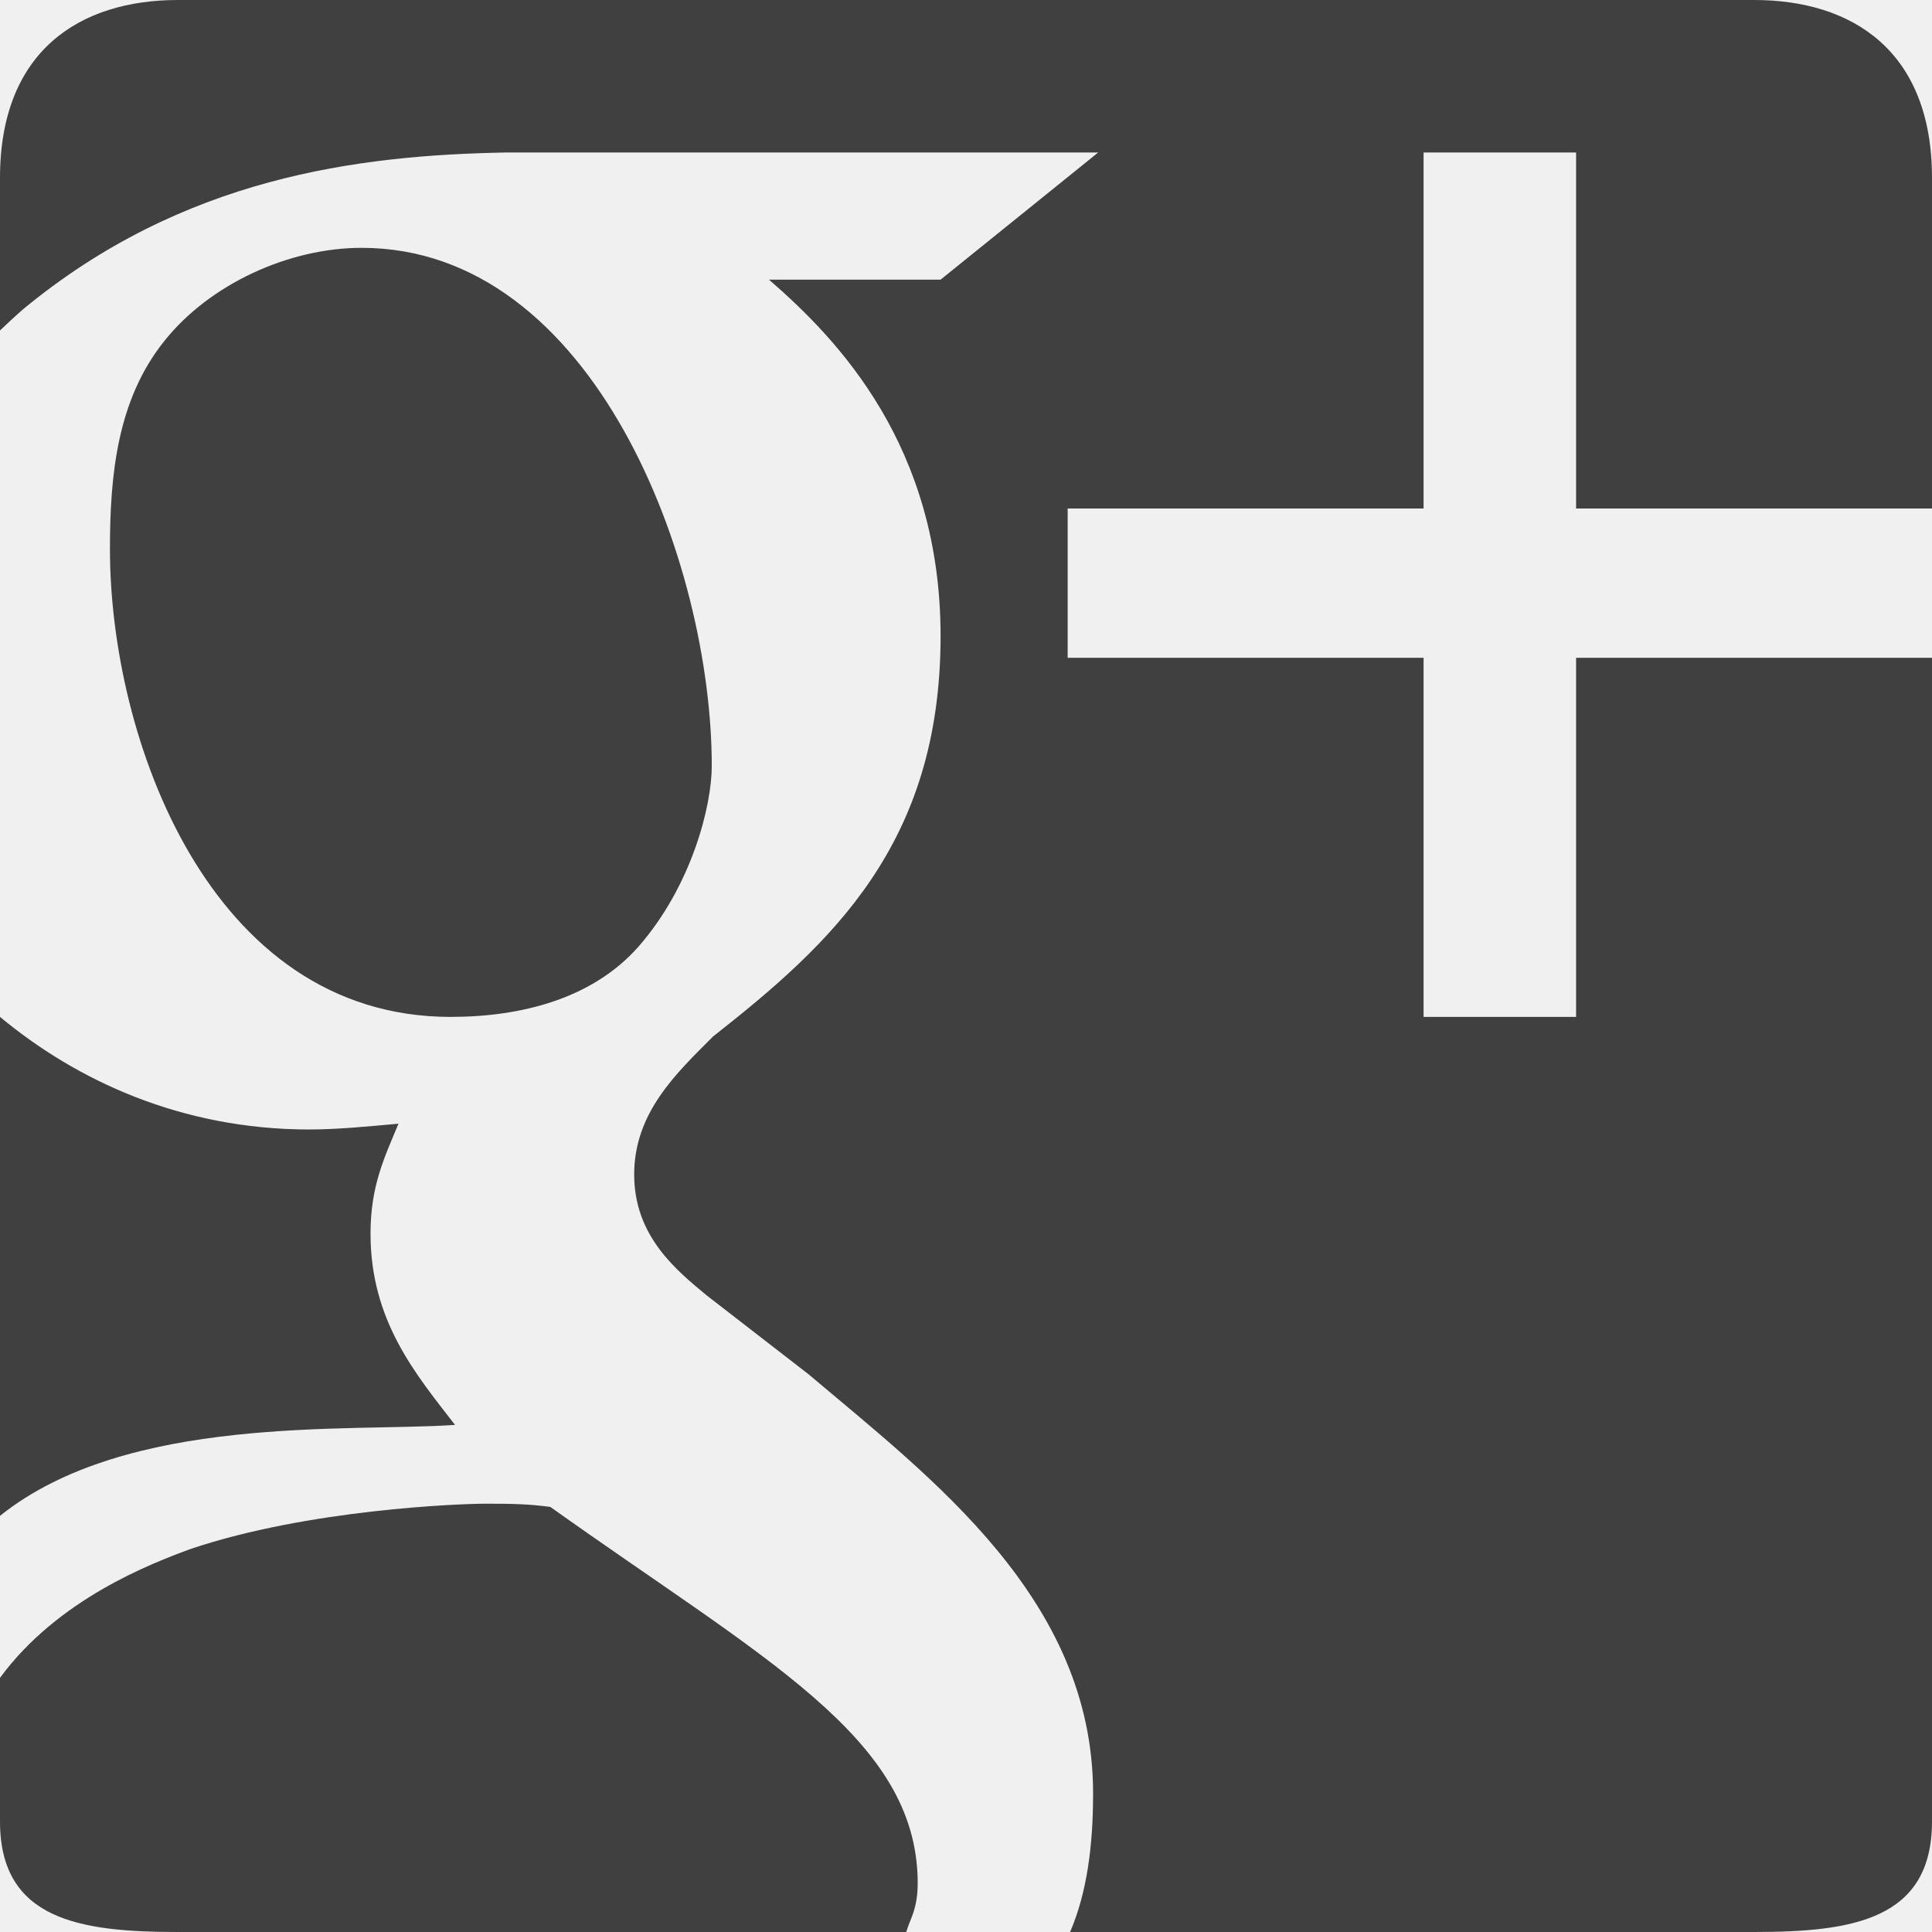
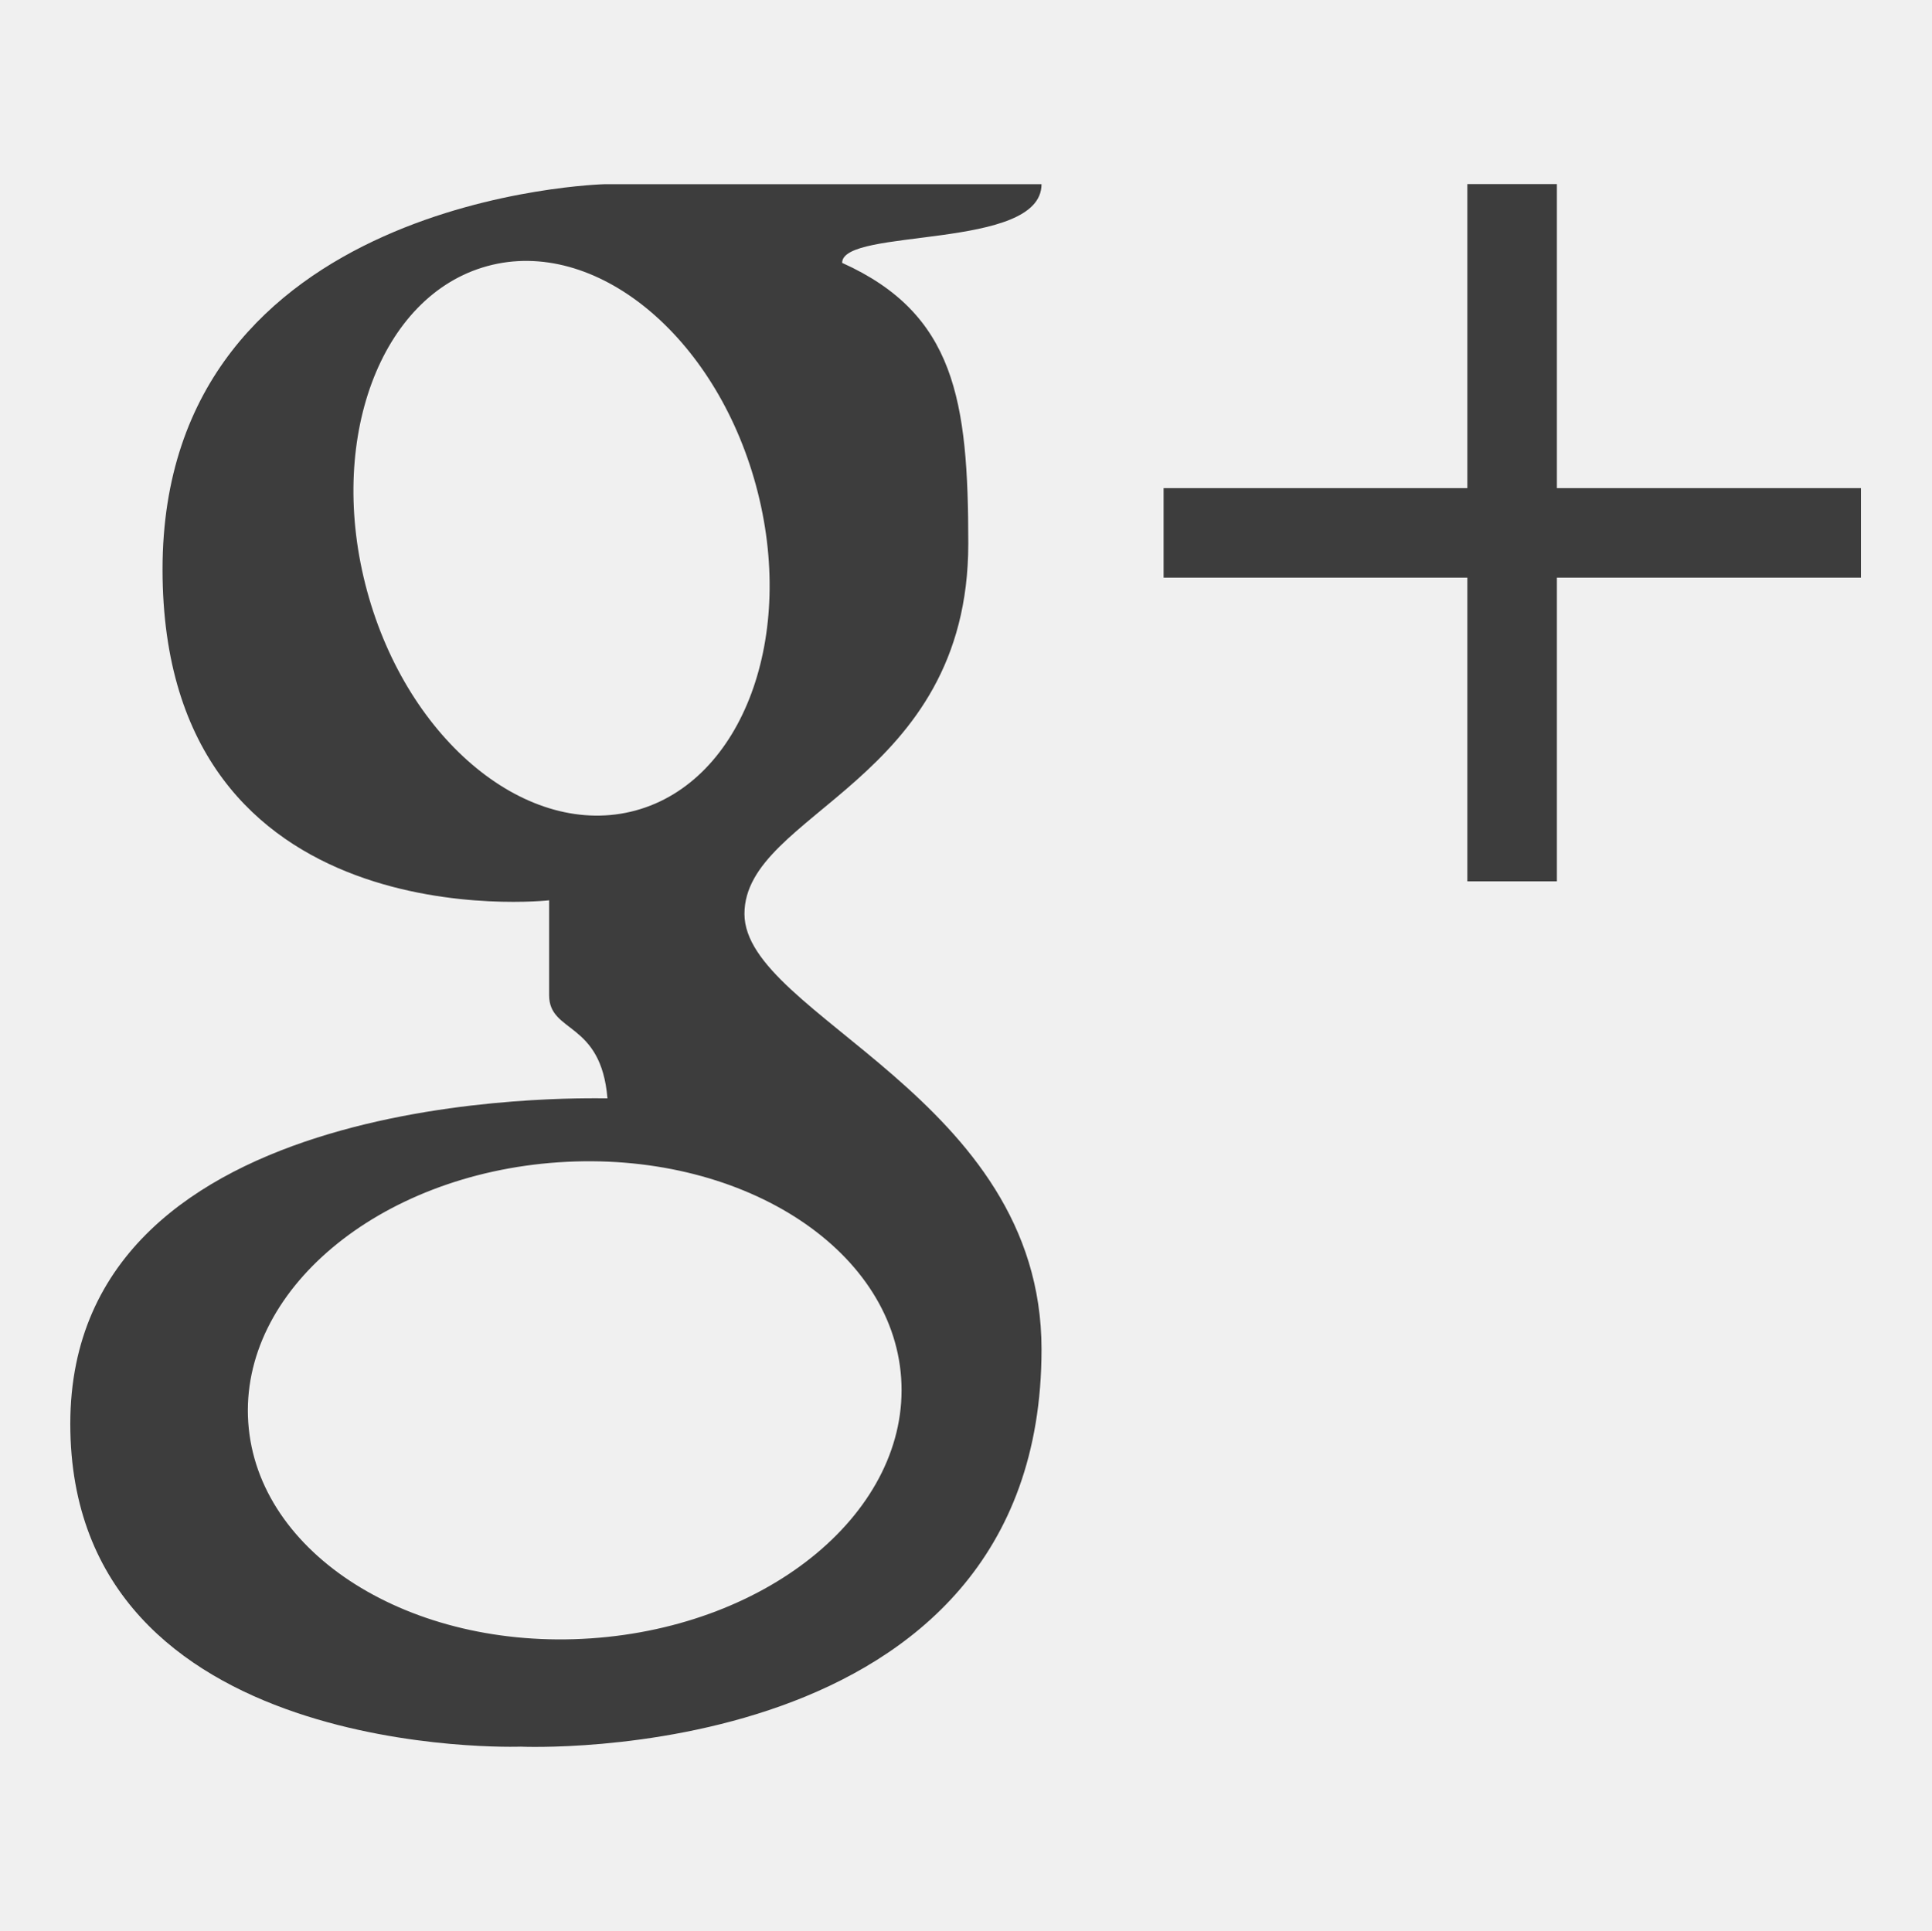
- <svg xmlns="http://www.w3.org/2000/svg" version="1.1" id="Layer_1" x="0px" y="0px" width="32px" height="32px" viewBox="0 0 32 32" enable-background="new 0 0 32 32" xml:space="preserve">
-   <path fill="#404040" d="M8.042,24.906c-0.42,0-2.922,0.092-4.875,0.746C2.497,25.898,0.959,26.485,0,27.79v2.379  C0,31.798,1.32,32,2.947,32H15.01c0.069-0.235,0.194-0.379,0.19-0.842c-0.027-2.383-2.55-3.679-6.085-6.199  C8.745,24.911,8.505,24.906,8.042,24.906z M0,16.843v8.264c2.105-1.686,5.76-1.385,7.537-1.506c-0.652-0.842-1.4-1.723-1.4-3.169  c0-0.793,0.231-1.26,0.463-1.82c-0.512,0.046-1.019,0.096-1.485,0.096C3.006,18.705,1.274,17.901,0,16.843z M5.989,4.105  c-1.209,0-2.518,0.604-3.263,1.538C1.937,6.622,1.821,7.88,1.821,9.095c0,3.125,1.645,7.748,5.642,7.748  c1.161,0,2.35-0.296,3.116-1.168c0.872-0.999,1.21-2.317,1.21-2.989C11.79,9.326,9.846,4.105,5.989,4.105z M2.947,0  C1.32,0,0,0.843,0,2.947v2.527c0.116-0.112,0.255-0.241,0.378-0.348c2.65-2.193,5.553-2.554,7.99-2.6h9.821l-2.61,2.106h-2.842  c1.141,0.989,2.842,2.754,2.842,5.904c0,3.452-1.816,5.096-3.769,6.632c-0.604,0.605-1.306,1.258-1.306,2.285  c0,1.024,0.7,1.589,1.21,2.01l1.674,1.296c2.045,1.728,4.717,3.727,4.717,6.947c0,0.862-0.1,1.64-0.381,2.294h11.328  C30.681,32,32,31.798,32,30.169V10.895h-5.895v5.948h-2.526v-5.948h-5.895V8.422h5.895V2.526h2.526v5.896H32V2.947  C32,0.843,30.681,0,29.054,0H2.947z" />
-   <g>
- </g>
-   <g>
- </g>
-   <g>
- </g>
-   <g>
- </g>
-   <g>
- </g>
-   <g>
- </g>
-   <g>
- </g>
-   <g>
- </g>
-   <g>
- </g>
-   <g>
- </g>
-   <g>
- </g>
-   <g>
- </g>
-   <g>
- </g>
-   <g>
- </g>
-   <g>
- </g>
+ <svg xmlns="http://www.w3.org/2000/svg" version="1.1" id="Layer_1" x="0px" y="0px" width="283.465px" height="283.464px" viewBox="0 0 283.465 283.464" enable-background="new 0 0 283.465 283.464" xml:space="preserve">
+   <g id="Facebook" display="none">
+     <path display="inline" fill="#FFFFFF" d="M82.732,100.532h27V88.283v-12v-2.001c0-11.55,0.298-29.4,8.698-40.449   c8.85-11.702,21-19.65,41.901-19.65c34.048,0,48.399,4.849,48.399,4.849l-6.75,40.001c0,0-11.25-3.251-21.75-3.251   s-19.899,3.75-19.899,14.25v4.25v14.001v12.249h43.048l-3,39.05h-40.048v135.701h-50.6V139.582h-27L82.732,100.532L82.732,100.532z   " />
+   </g>
+   <g id="Twitter" display="none">
+     <path display="inline" fill="#FFFFFF" d="M270.232,67.508c-9.162,4.063-19.008,6.809-29.34,8.044   c10.545-6.322,18.646-16.333,22.461-28.263c-9.871,5.855-20.809,10.106-32.44,12.396c-9.317-9.928-22.595-16.131-37.288-16.131   c-28.212,0-51.085,22.872-51.085,51.084c0,4.003,0.451,7.903,1.321,11.642c-42.458-2.131-80.099-22.468-105.294-53.376   c-4.397,7.545-6.917,16.32-6.917,25.683c0,17.724,9.018,33.359,22.726,42.521c-8.374-0.266-16.251-2.564-23.138-6.391   c-0.005,0.214-0.005,0.427-0.005,0.643c0,24.751,17.609,45.397,40.978,50.093c-4.286,1.166-8.799,1.791-13.458,1.791   c-3.292,0-6.492-0.32-9.612-0.916c6.501,20.295,25.368,35.065,47.721,35.479c-17.483,13.7-39.51,21.866-63.445,21.866   c-4.124,0-8.189-0.239-12.186-0.715c22.607,14.494,49.46,22.953,78.309,22.953c93.965,0,145.349-77.846,145.349-145.353   c0-2.214-0.05-4.417-0.146-6.609C254.725,86.75,263.384,77.752,270.232,67.508z" />
+   </g>
+   <g id="YouTube" display="none">
+     <g display="inline">
+       <g>
+         <path fill="#FFFFFF" d="M45.986,4h19.889l12.813,51.103h1.24L92.146,4h20.064L89.23,78.799v53.049H69.48V81.187L45.986,4z" />
+         <path fill="#FFFFFF" d="M111.315,59.098c0-7.304,2.359-13.119,7.081-17.448c4.722-4.331,11.064-6.496,19.034-6.496     c7.255,0,13.202,2.284,17.835,6.849c4.635,4.565,6.952,10.44,6.952,17.629v48.709c0,8.073-2.276,14.406-6.819,19     c-4.543,4.595-10.801,6.891-18.771,6.891c-7.671,0-13.811-2.371-18.411-7.111c-4.604-4.741-6.906-11.12-6.906-19.132     L111.315,59.098L111.315,59.098z M129.36,109.755c0,2.598,0.622,4.6,1.872,6.014c1.249,1.415,3.031,2.121,5.352,2.121     c2.377,0,4.265-0.722,5.661-2.166c1.397-1.444,2.097-3.433,2.097-5.969V58.391c0-2.061-0.716-3.726-2.143-4.992     c-1.424-1.267-3.296-1.903-5.615-1.903c-2.141,0-3.879,0.636-5.218,1.903c-1.339,1.266-2.006,2.931-2.006,4.992V109.755     L129.36,109.755z" />
+         <path fill="#FFFFFF" d="M227.15,37.538v94.31h-17.534v-10.411c-3.231,3.837-6.595,6.759-10.089,8.766     c-3.495,2.003-6.892,3.008-10.178,3.008c-4.058,0-7.111-1.401-9.168-4.21c-2.06-2.806-3.082-7.02-3.082-12.635V37.538h17.537     v72.295c0,2.237,0.359,3.853,1.1,4.854c0.734,1.001,1.924,1.502,3.57,1.502c1.293,0,2.918-0.663,4.889-1.986     c1.968-1.327,3.771-3.018,5.421-5.078V37.538H227.15z" />
+       </g>
+       <g>
+         <path fill="#FFFFFF" d="M93.069,172.587H44v15.021h16.541v88.49H76.53V187.61h16.539V172.587z M119.201,257.701     c-1.331,1.672-2.795,3.041-4.388,4.112c-1.594,1.071-2.912,1.606-3.961,1.606c-1.331,0-2.295-0.403-2.889-1.217     c-0.594-0.81-0.892-2.115-0.892-3.931V199.74H92.876v63.823c0,4.548,0.832,7.955,2.497,10.231c1.664,2.271,4.14,3.406,7.42,3.406     c2.664,0,5.41-0.812,8.238-2.437c2.833-1.626,5.554-3.991,8.17-7.103v8.434h14.197V199.74h-14.197V257.701z M174.209,198.774     c-2.201,0-4.377,0.606-6.531,1.819c-2.15,1.218-4.18,2.984-6.093,5.314v-33.32h-14.336V276.1h14.336v-5.869     c1.865,2.324,3.888,4.044,6.06,5.16c2.176,1.116,4.65,1.674,7.426,1.674c4.205,0,7.425-1.438,9.646-4.319     c2.223-2.881,3.335-7.037,3.335-12.467v-42.361c0-6.232-1.185-10.985-3.553-14.25     C182.132,200.41,178.701,198.774,174.209,198.774z M173.439,258.203c0,2.435-0.412,4.19-1.229,5.262     c-0.819,1.074-2.095,1.609-3.83,1.609c-1.206,0-2.351-0.271-3.435-0.822c-1.086-0.545-2.207-1.438-3.36-2.685v-47.584     c0.965-1.05,1.938-1.823,2.929-2.325c0.985-0.5,1.986-0.752,2.998-0.752c1.924,0,3.396,0.668,4.407,2.006     c1.017,1.334,1.521,3.289,1.521,5.864V258.203L173.439,258.203z M240.521,239.712v-19.441c0-7.248-1.744-12.801-5.229-16.665     c-3.485-3.862-8.478-5.794-14.974-5.794c-6.354,0-11.534,2.087-15.543,6.258c-4.02,4.172-6.021,9.572-6.021,16.201v34.271     c0,7.353,1.83,13.127,5.48,17.326c3.651,4.193,8.656,6.299,15.011,6.299c7.067,0,12.381-1.983,15.938-5.943     c3.559-3.96,5.334-9.855,5.334-17.682v-5.733H225.91v5.306c0,4.492-0.471,7.399-1.406,8.715     c-0.938,1.312-2.584,1.969-4.936,1.969c-2.269,0-3.859-0.771-4.799-2.329c-0.938-1.554-1.404-4.339-1.404-8.354v-14.402H240.521     L240.521,239.712z M213.367,220.128c0-3.195,0.492-5.485,1.48-6.871c0.979-1.387,2.604-2.077,4.859-2.077     c2.162,0,3.73,0.69,4.727,2.077c0.979,1.386,1.479,3.676,1.479,6.871v7.729h-12.545V220.128L213.367,220.128z" />
+         <path fill="#FFFFFF" d="M93.069,173.69H44v15.024h16.541v88.486H76.53v-88.486h16.539V173.69z M119.201,258.805     c-1.331,1.669-2.795,3.04-4.388,4.11c-1.594,1.067-2.912,1.604-3.961,1.604c-1.331,0-2.295-0.4-2.889-1.213     c-0.594-0.812-0.892-2.119-0.892-3.934v-58.537H92.876v63.828c0,4.545,0.832,7.957,2.497,10.229     c1.664,2.271,4.14,3.406,7.42,3.406c2.664,0,5.41-0.812,8.238-2.432c2.833-1.628,5.554-3.994,8.17-7.101v8.427h14.197v-76.359     h-14.197V258.805z M174.209,199.878c-2.201,0-4.377,0.604-6.531,1.812c-2.15,1.221-4.18,2.988-6.093,5.312V173.69h-14.336     v103.513h14.336v-5.869c1.865,2.324,3.888,4.045,6.06,5.164c2.176,1.111,4.65,1.67,7.426,1.67c4.205,0,7.425-1.437,9.646-4.318     c2.223-2.883,3.335-7.034,3.335-12.467V219.02c0-6.235-1.185-10.989-3.553-14.247     C182.132,201.511,178.701,199.878,174.209,199.878z M173.439,259.307c0,2.433-0.412,4.188-1.229,5.261     c-0.819,1.072-2.095,1.607-3.83,1.607c-1.206,0-2.351-0.271-3.435-0.82c-1.086-0.547-2.207-1.443-3.36-2.688v-47.582     c0.965-1.051,1.938-1.826,2.929-2.328c0.985-0.498,1.986-0.75,2.998-0.75c1.924,0,3.396,0.668,4.407,2.006     c1.017,1.336,1.521,3.289,1.521,5.863V259.307L173.439,259.307z M240.521,240.813v-19.438c0-7.248-1.744-12.801-5.229-16.668     c-3.485-3.857-8.478-5.793-14.974-5.793c-6.354,0-11.534,2.088-15.543,6.26c-4.02,4.178-6.021,9.572-6.021,16.201v34.271     c0,7.352,1.83,13.126,5.48,17.326c3.651,4.197,8.656,6.298,15.011,6.298c7.067,0,12.381-1.981,15.938-5.942     c3.559-3.957,5.334-9.854,5.334-17.682v-5.736H225.91v5.307c0,4.496-0.471,7.402-1.406,8.718c-0.938,1.312-2.584,1.97-4.936,1.97     c-2.269,0-3.859-0.771-4.799-2.326c-0.938-1.555-1.404-4.341-1.404-8.355v-14.401L240.521,240.813L240.521,240.813z      M213.367,221.23c0-3.195,0.492-5.484,1.48-6.869c0.979-1.386,2.604-2.078,4.859-2.078c2.162,0,3.73,0.692,4.727,2.078     c0.979,1.385,1.479,3.674,1.479,6.869v7.73h-12.545V221.23L213.367,221.23z" />
+       </g>
+     </g>
+   </g>
+   <g id="RSS" display="none">
+     <g id="lines__x003C_Group_x003E_" display="inline">
+       <path id="circle" fill="#FFFFFF" d="M91.757,220.423c0,15.758-12.778,28.527-28.533,28.527c-15.753,0-28.531-12.771-28.531-28.527    c0-15.762,12.778-28.537,28.531-28.537C78.979,191.886,91.757,204.664,91.757,220.423z" />
+       <g>
+         <path fill="#FFFFFF" d="M34.726,148.49c26.738,0,51.864,10.449,70.752,29.426c18.917,19.008,29.333,44.31,29.333,71.236h41.193     c0-78.219-63.378-141.857-141.278-141.857V148.49z" />
+       </g>
+       <g>
+         <path fill="#FFFFFF" d="M34.786,75.462c95.278,0,172.793,77.937,172.793,173.733h41.194     c0-118.509-95.996-214.927-213.987-214.927V75.462z" />
+       </g>
+     </g>
+   </g>
+   <g id="Linkedin" display="none">
+     <path display="inline" fill="#FFFFFF" d="M79.479,250.722V103.647H30.597v147.075H79.479L79.479,250.722z M55.04,83.568   c17.043,0,27.656-11.301,27.656-25.414c-0.319-14.428-10.613-25.413-27.333-25.413c-16.725,0-27.656,10.985-27.656,25.413   c0,14.113,10.608,25.414,27.015,25.414H55.04L55.04,83.568z" />
+     <path display="inline" fill="#FFFFFF" d="M106.532,250.722h48.886v-82.133c0-4.396,0.318-8.789,1.609-11.926   c3.533-8.791,11.58-17.89,25.082-17.89c17.692,0,24.768,13.49,24.768,33.267v78.682h48.882v-84.333   c0-45.172-24.116-66.194-56.282-66.194c-26.371,0-37.951,14.74-44.379,24.779h0.32v-21.327h-48.886   C107.173,117.443,106.532,250.722,106.532,250.722L106.532,250.722z" />
+   </g>
+   <g id="Google_x2B_">
+     <g>
+       <path fill="#3D3D3D" d="M109.271,134.157c0-14.933,32.854-19.264,32.854-54.355c0-21.055-1.942-33.748-18.518-41.214    c0-5.228,29.268-1.793,29.268-11.55c-5.077,0-64.11,0-64.11,0s-64.909,1.59-64.909,56.544c0,54.953,56.745,48.582,56.745,48.582    s0,8.316,0,13.94c0,5.623,7.615,3.733,8.561,15.129c-3.834,0-78.845-1.987-78.845,47.784s66.103,47.389,66.103,47.389    s76.456,3.485,76.456-58.336C152.875,161.037,109.271,149.091,109.271,134.157z M53.884,86.77    c-6.001-22.068,1.909-43.432,17.67-47.715c15.761-4.289,33.402,10.126,39.403,32.194c6.005,22.073-1.904,43.44-17.666,47.729    C77.528,123.26,59.888,108.841,53.884,86.77z M86.714,240.509c-26.462,1.795-48.971-12.397-50.275-31.696    c-1.311-19.302,19.079-36.399,45.541-38.19c26.468-1.793,48.983,12.396,50.293,31.692    C133.578,221.623,113.181,238.718,86.714,240.509z" />
+       <polygon fill="#3D3D3D" points="273.148,71.654 273.148,84.795 228.52,84.795 228.52,129.378 215.378,129.378 215.378,84.795     170.793,84.795 170.793,71.654 215.378,71.654 215.378,27.023 228.52,27.023 228.52,71.654   " />
+     </g>
+   </g>
</svg>
